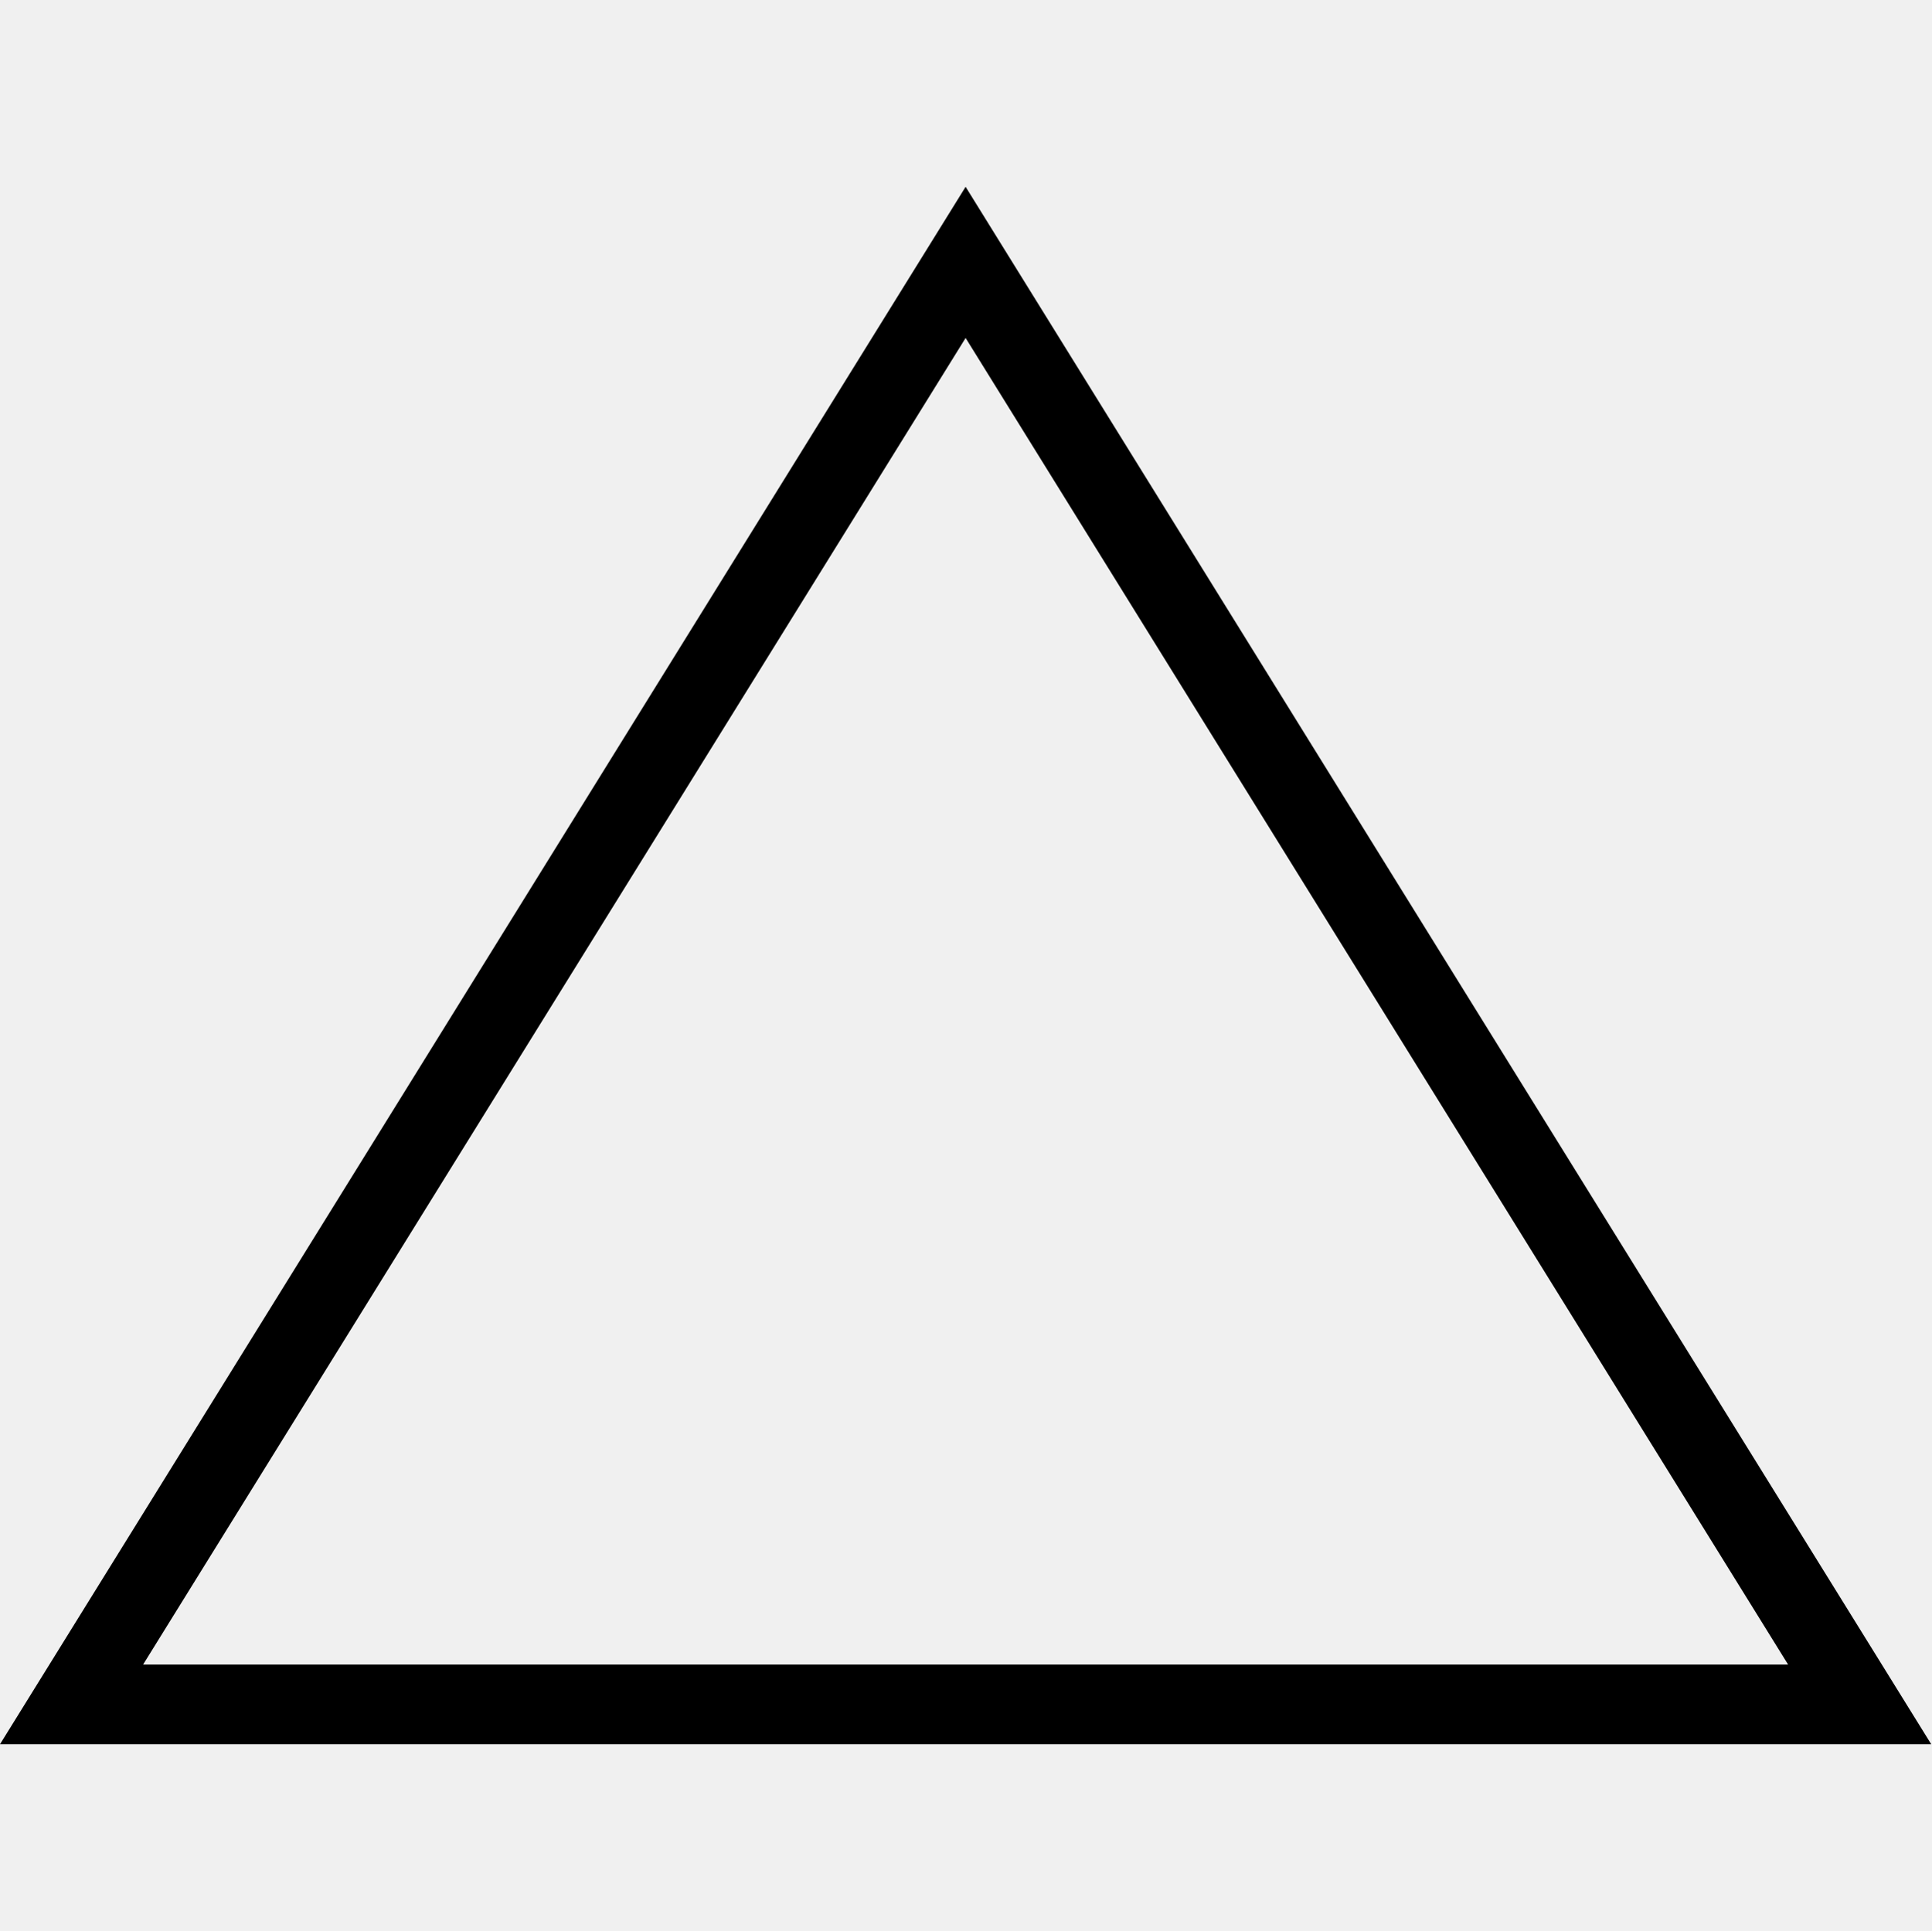
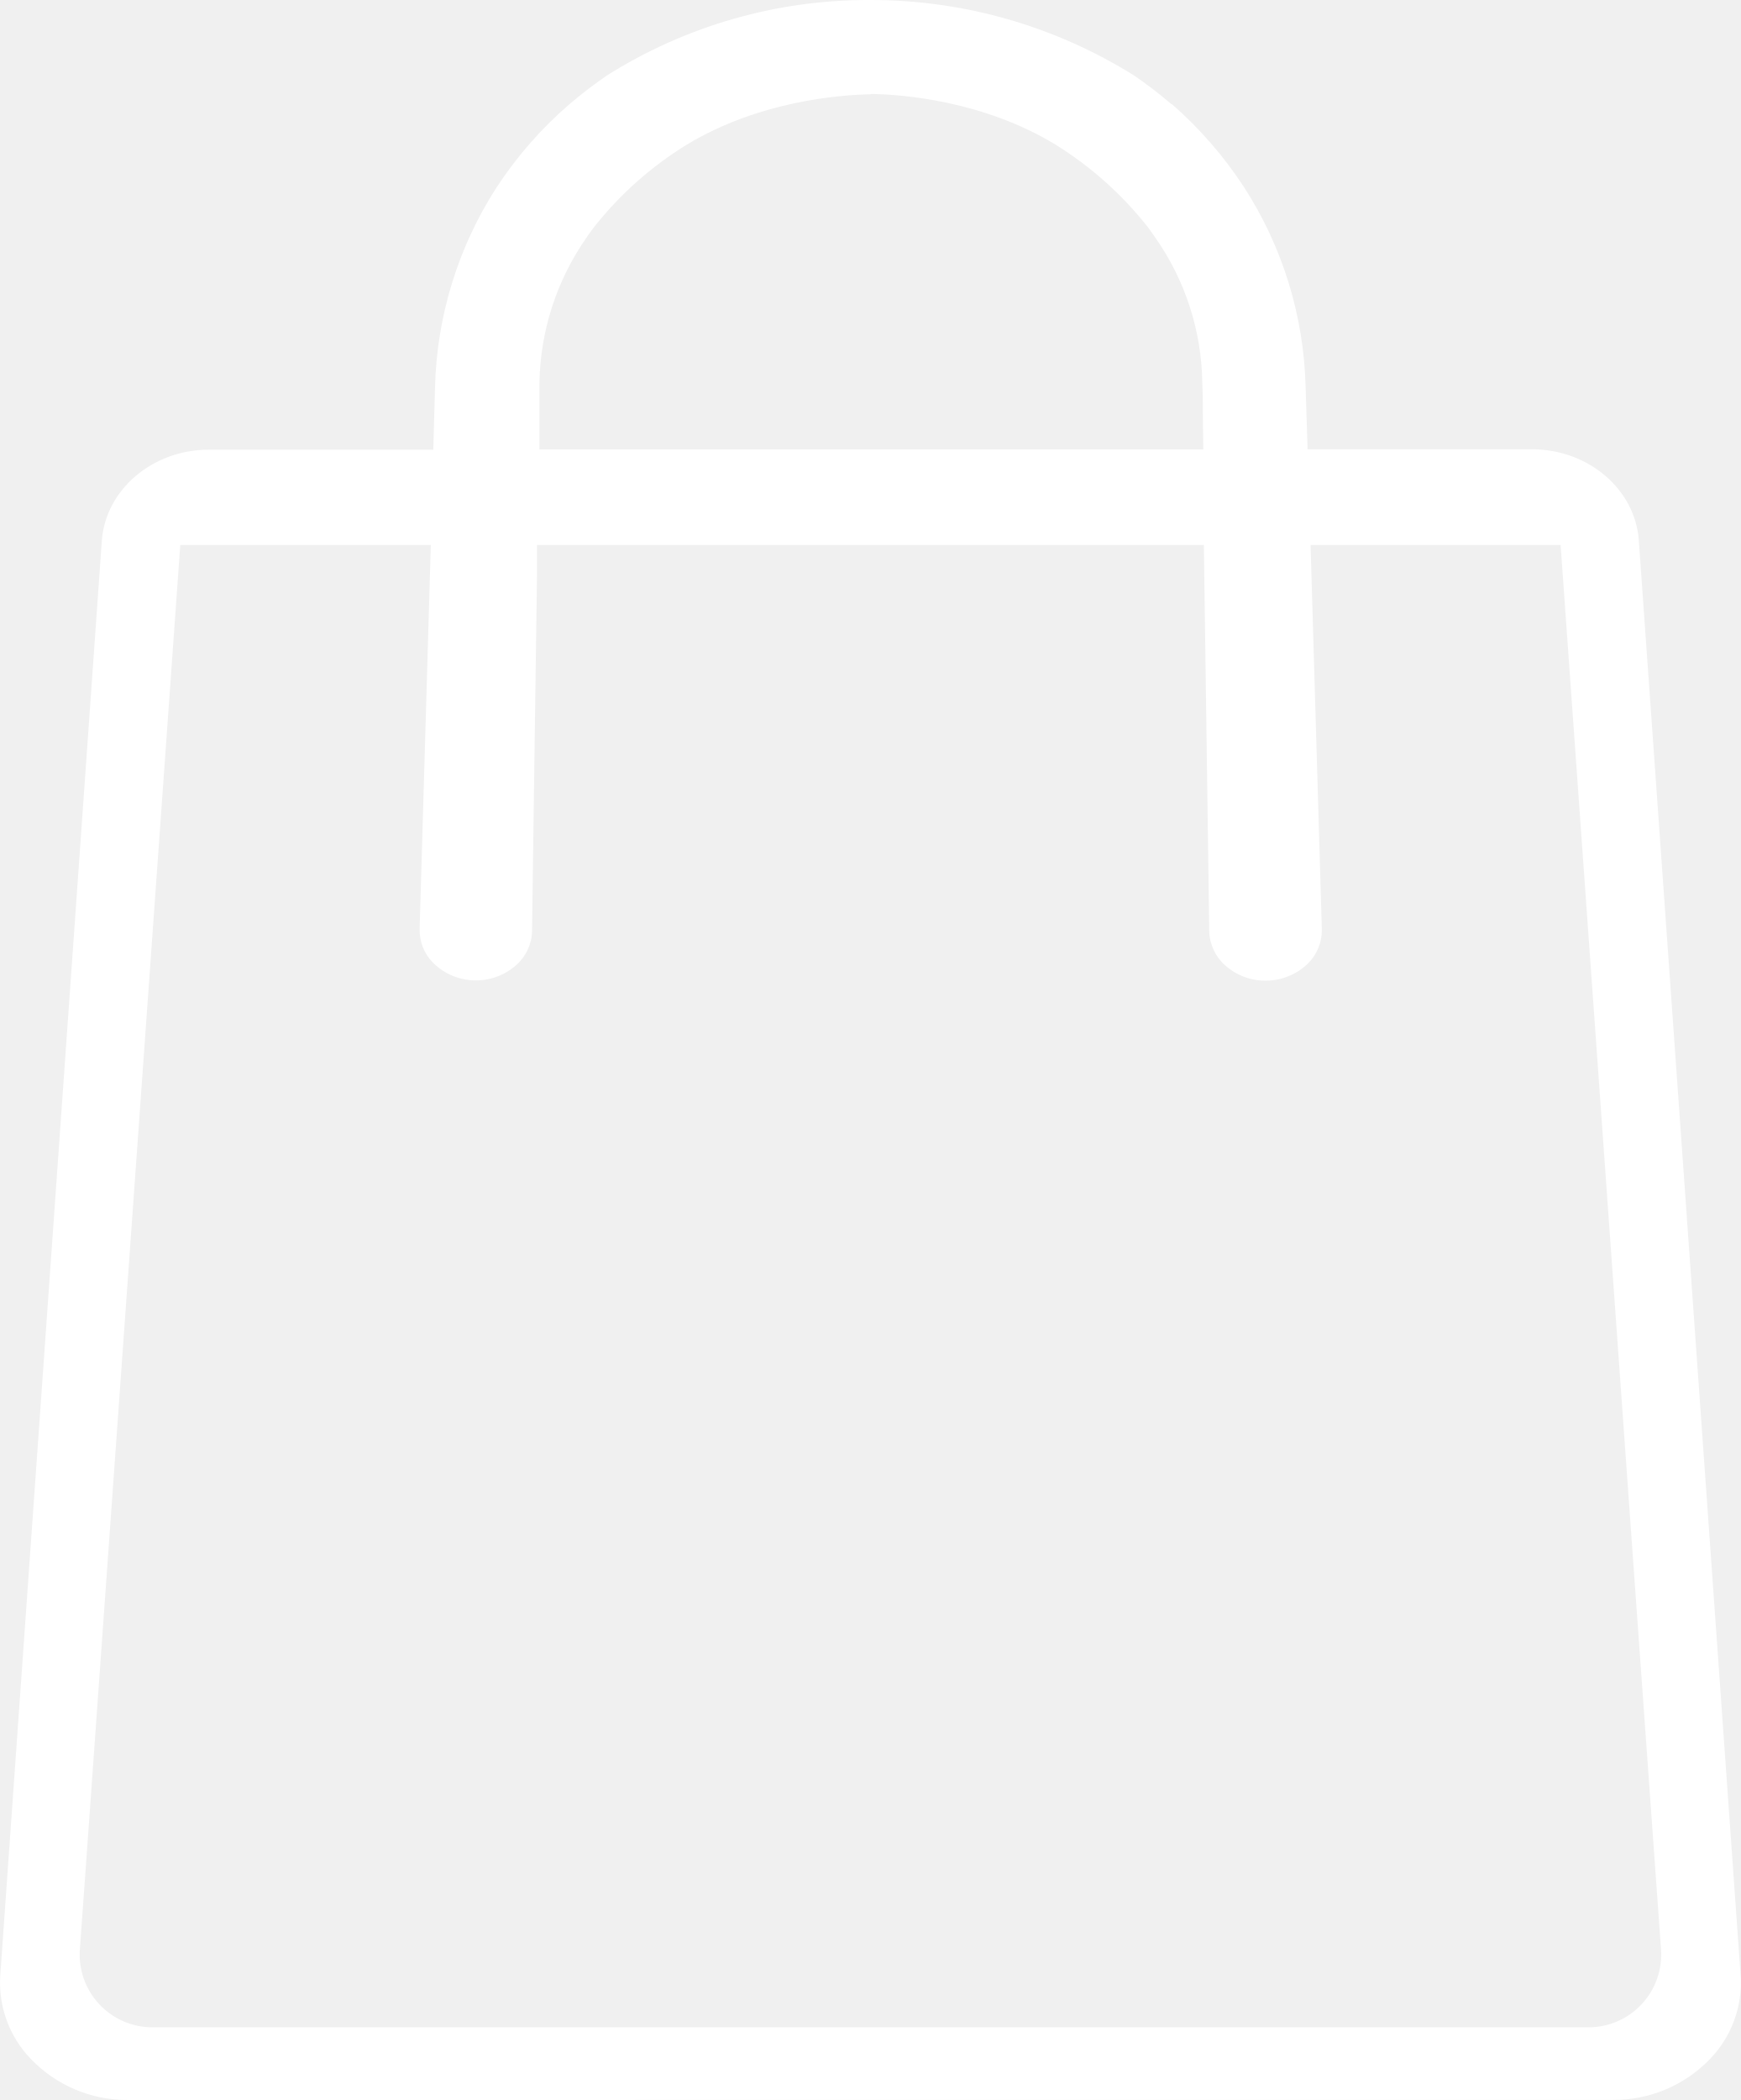
- <svg xmlns="http://www.w3.org/2000/svg" version="1.1" id="Capa_1" x="0px" y="0px" width="72.72px" height="72.719px" viewBox="0 0 72.72 72.719" style="enable-background:new 0 0 72.72 72.719;" xml:space="preserve">
-   <g>
-     <g>
-       <path d="M72.72,65.686H0L36.36,7.034L72.72,65.686z M5.388,62.686h61.943L36.36,12.727L5.388,62.686z" />
-     </g>
-   </g>
-   <g>
- </g>
-   <g>
- </g>
-   <g>
- </g>
-   <g>
- </g>
-   <g>
- </g>
-   <g>
- </g>
-   <g>
- </g>
-   <g>
- </g>
-   <g>
- </g>
-   <g>
- </g>
-   <g>
- </g>
-   <g>
- </g>
-   <g>
- </g>
-   <g>
- </g>
-   <g>
- </g>
+ <svg xmlns="http://www.w3.org/2000/svg" id="Layer_1" data-name="Layer 1" viewBox="0 0 210.13 253.43">
+   <defs>
+     <style>.cls-1{fill:#fff;}</style>
+   </defs>
+   <path class="cls-1" d="M15.46,253.43a16.05,16.05,0,0,1-11.78-5,13.23,13.23,0,0,1-3.65-10L12.29,65.27c.44-6.16,6.11-11,12.9-11H52.3l.21-7.57a46.59,46.59,0,0,1,7.42-24.07,47.77,47.77,0,0,1,8.89-10.13,53.53,53.53,0,0,1,4.42-3.38A59.11,59.11,0,0,1,105.06,0,59.91,59.91,0,0,1,136.9,9.12c1.36.93,3,2.16,4.52,3.47l.06,0,0,0a48.53,48.53,0,0,1,8.68,10,46.5,46.5,0,0,1,7.43,24.06l.24,7.57h27.08c6.81,0,12.47,4.83,12.9,11L210.1,238.42a13.22,13.22,0,0,1-3.64,10,16.09,16.09,0,0,1-11.79,5Zm-5.09-28.28-.73,10.09a8.78,8.78,0,0,0,8.76,9.42H191.72a8.78,8.78,0,0,0,8.77-9.42L197.1,188,188.37,65.77H158.19l1.36,46.37a5.64,5.64,0,0,1-1.65,4.11,7.35,7.35,0,0,1-10,.27,5.71,5.71,0,0,1-1.94-4.15l-.65-46.6H64.82l0,3.46q-.18,13.56-.38,27.12l-.22,16a5.67,5.67,0,0,1-1.92,4.13,7.35,7.35,0,0,1-10-.26,5.62,5.62,0,0,1-1.65-4.11L52,65.77H21.76ZM105,11.38c-3.75.08-13.41.83-22.09,6.07a42.71,42.71,0,0,0-11.24,10l-.54.73-.2.28-.08.13a31.51,31.51,0,0,0-5.74,17.68v.28c0,1.43,0,2.8,0,4.16l0,3.53h80.13l-.05-3.93c0-1.36,0-2.71-.07-4.06a31.2,31.2,0,0,0-5.71-17.63l-.79-1.12a43.14,43.14,0,0,0-11.3-10.1c-8.66-5.23-18.34-6-22.1-6.06Z" />
</svg>
